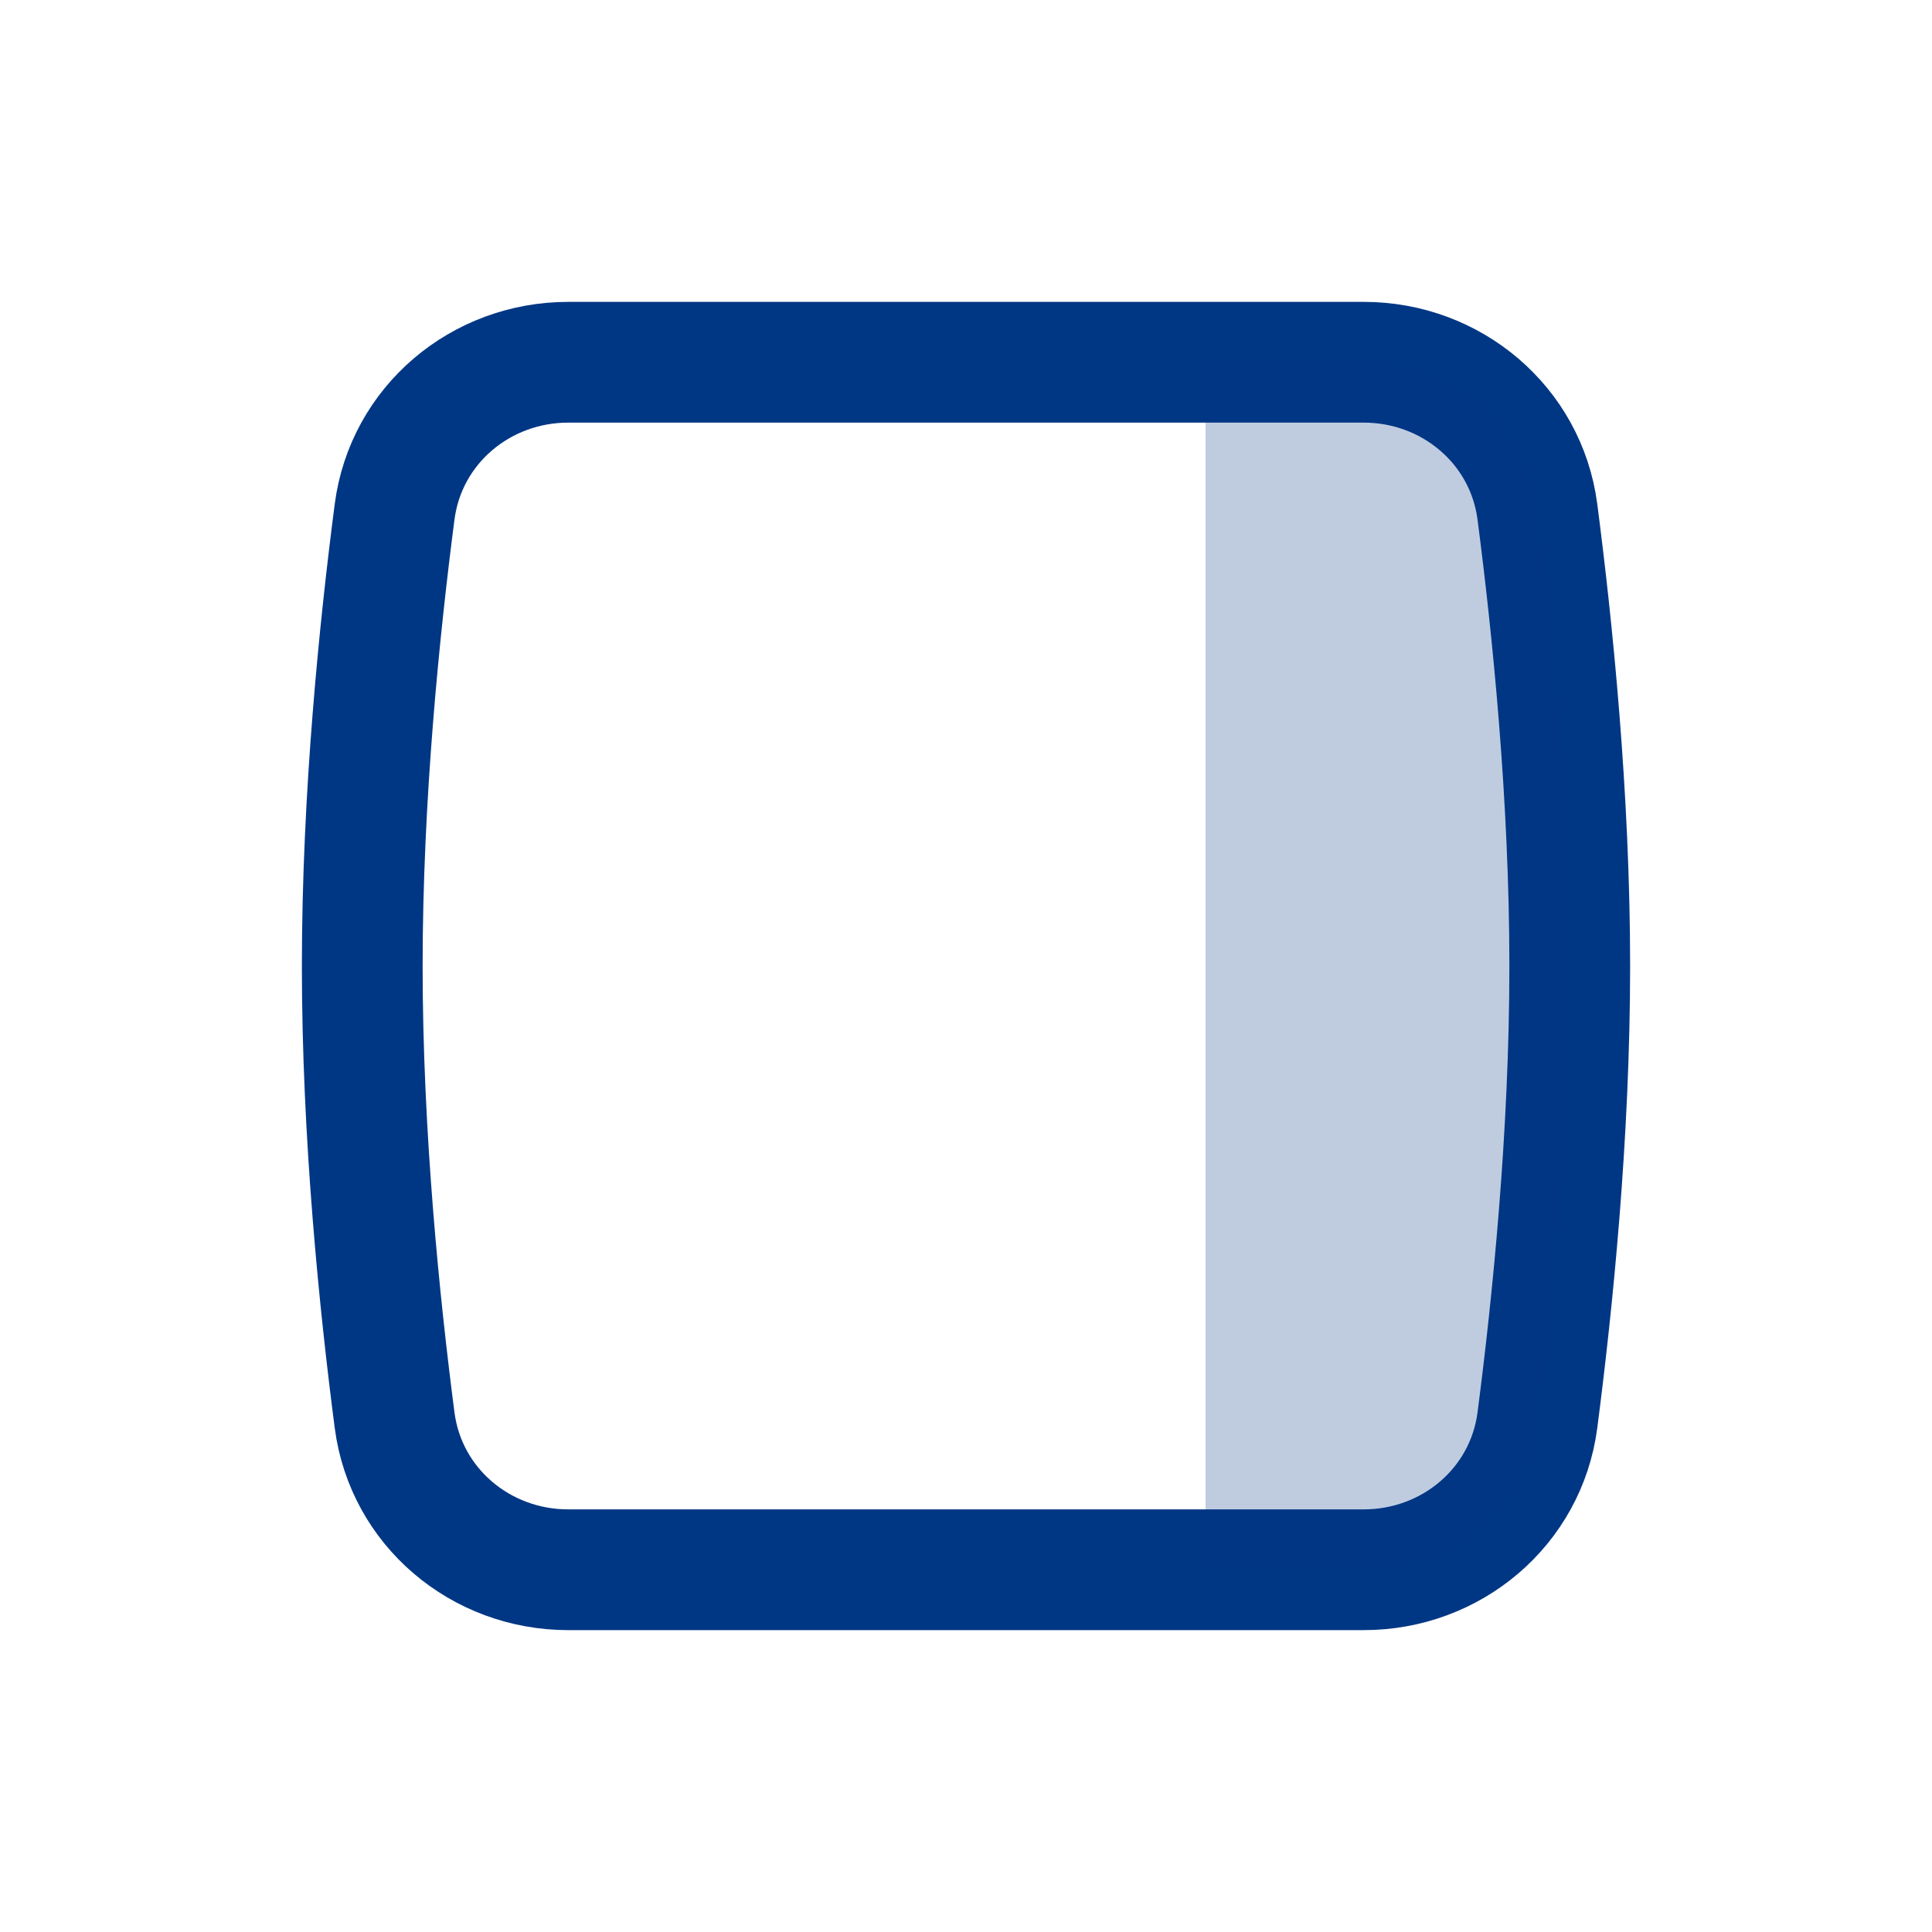
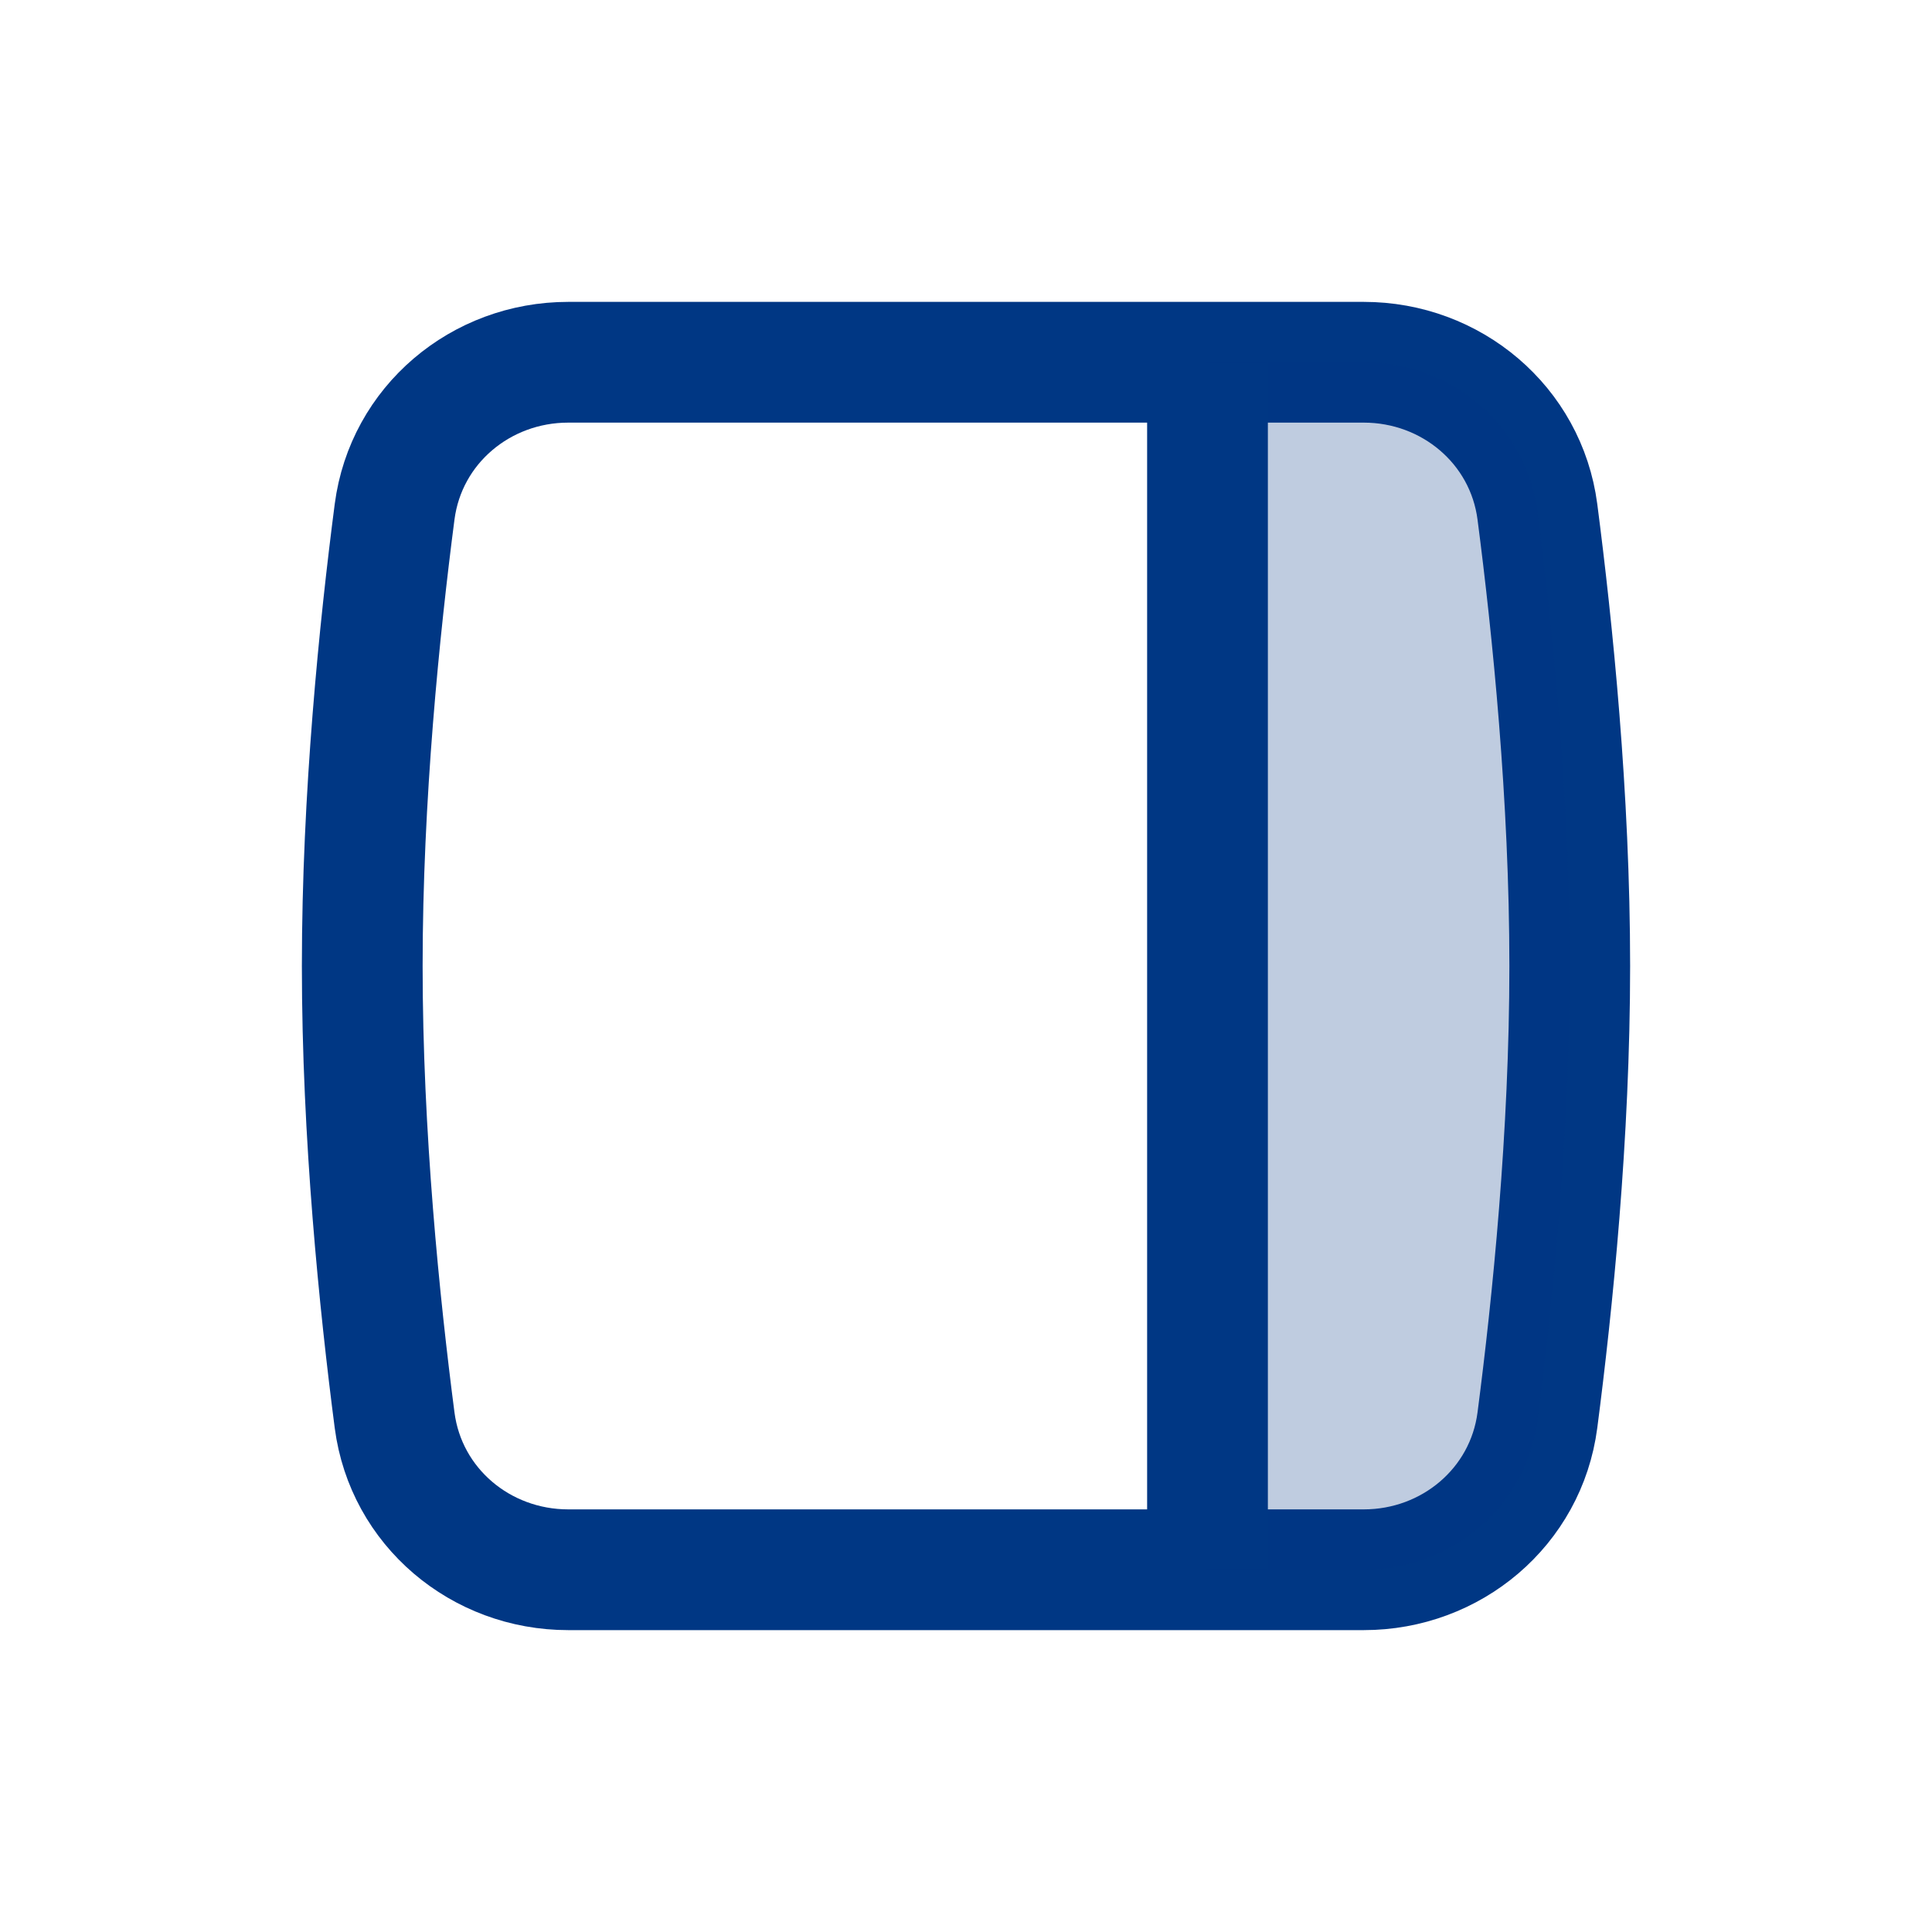
<svg xmlns="http://www.w3.org/2000/svg" width="16" height="16" viewBox="0 0 16 16" fill="none">
  <path d="M3.268 4.238C3.362 3.519 3.981 3 4.706 3H11.294C12.018 3 12.638 3.519 12.732 4.238C12.857 5.199 13 6.599 13 8C13 9.401 12.857 10.801 12.732 11.762C12.638 12.481 12.018 13 11.294 13H4.706C3.981 13 3.362 12.481 3.268 11.762C3.143 10.801 3 9.401 3 8C3 6.599 3.143 5.199 3.268 4.238Z" stroke="#003784" stroke-linecap="round" stroke-linejoin="round" />
  <path d="M12.732 4.238C12.857 5.199 13 6.599 13 8C13 9.401 12.857 10.801 12.732 11.762C12.638 12.481 12.018 13 11.294 13L10 13L9.984 13L9.984 3L10 3L11.294 3C12.018 3 12.638 3.519 12.732 4.238Z" fill="#003784" fill-opacity="0.25" />
+   <path d="M10 3V13" stroke="#003784" />
</svg>
